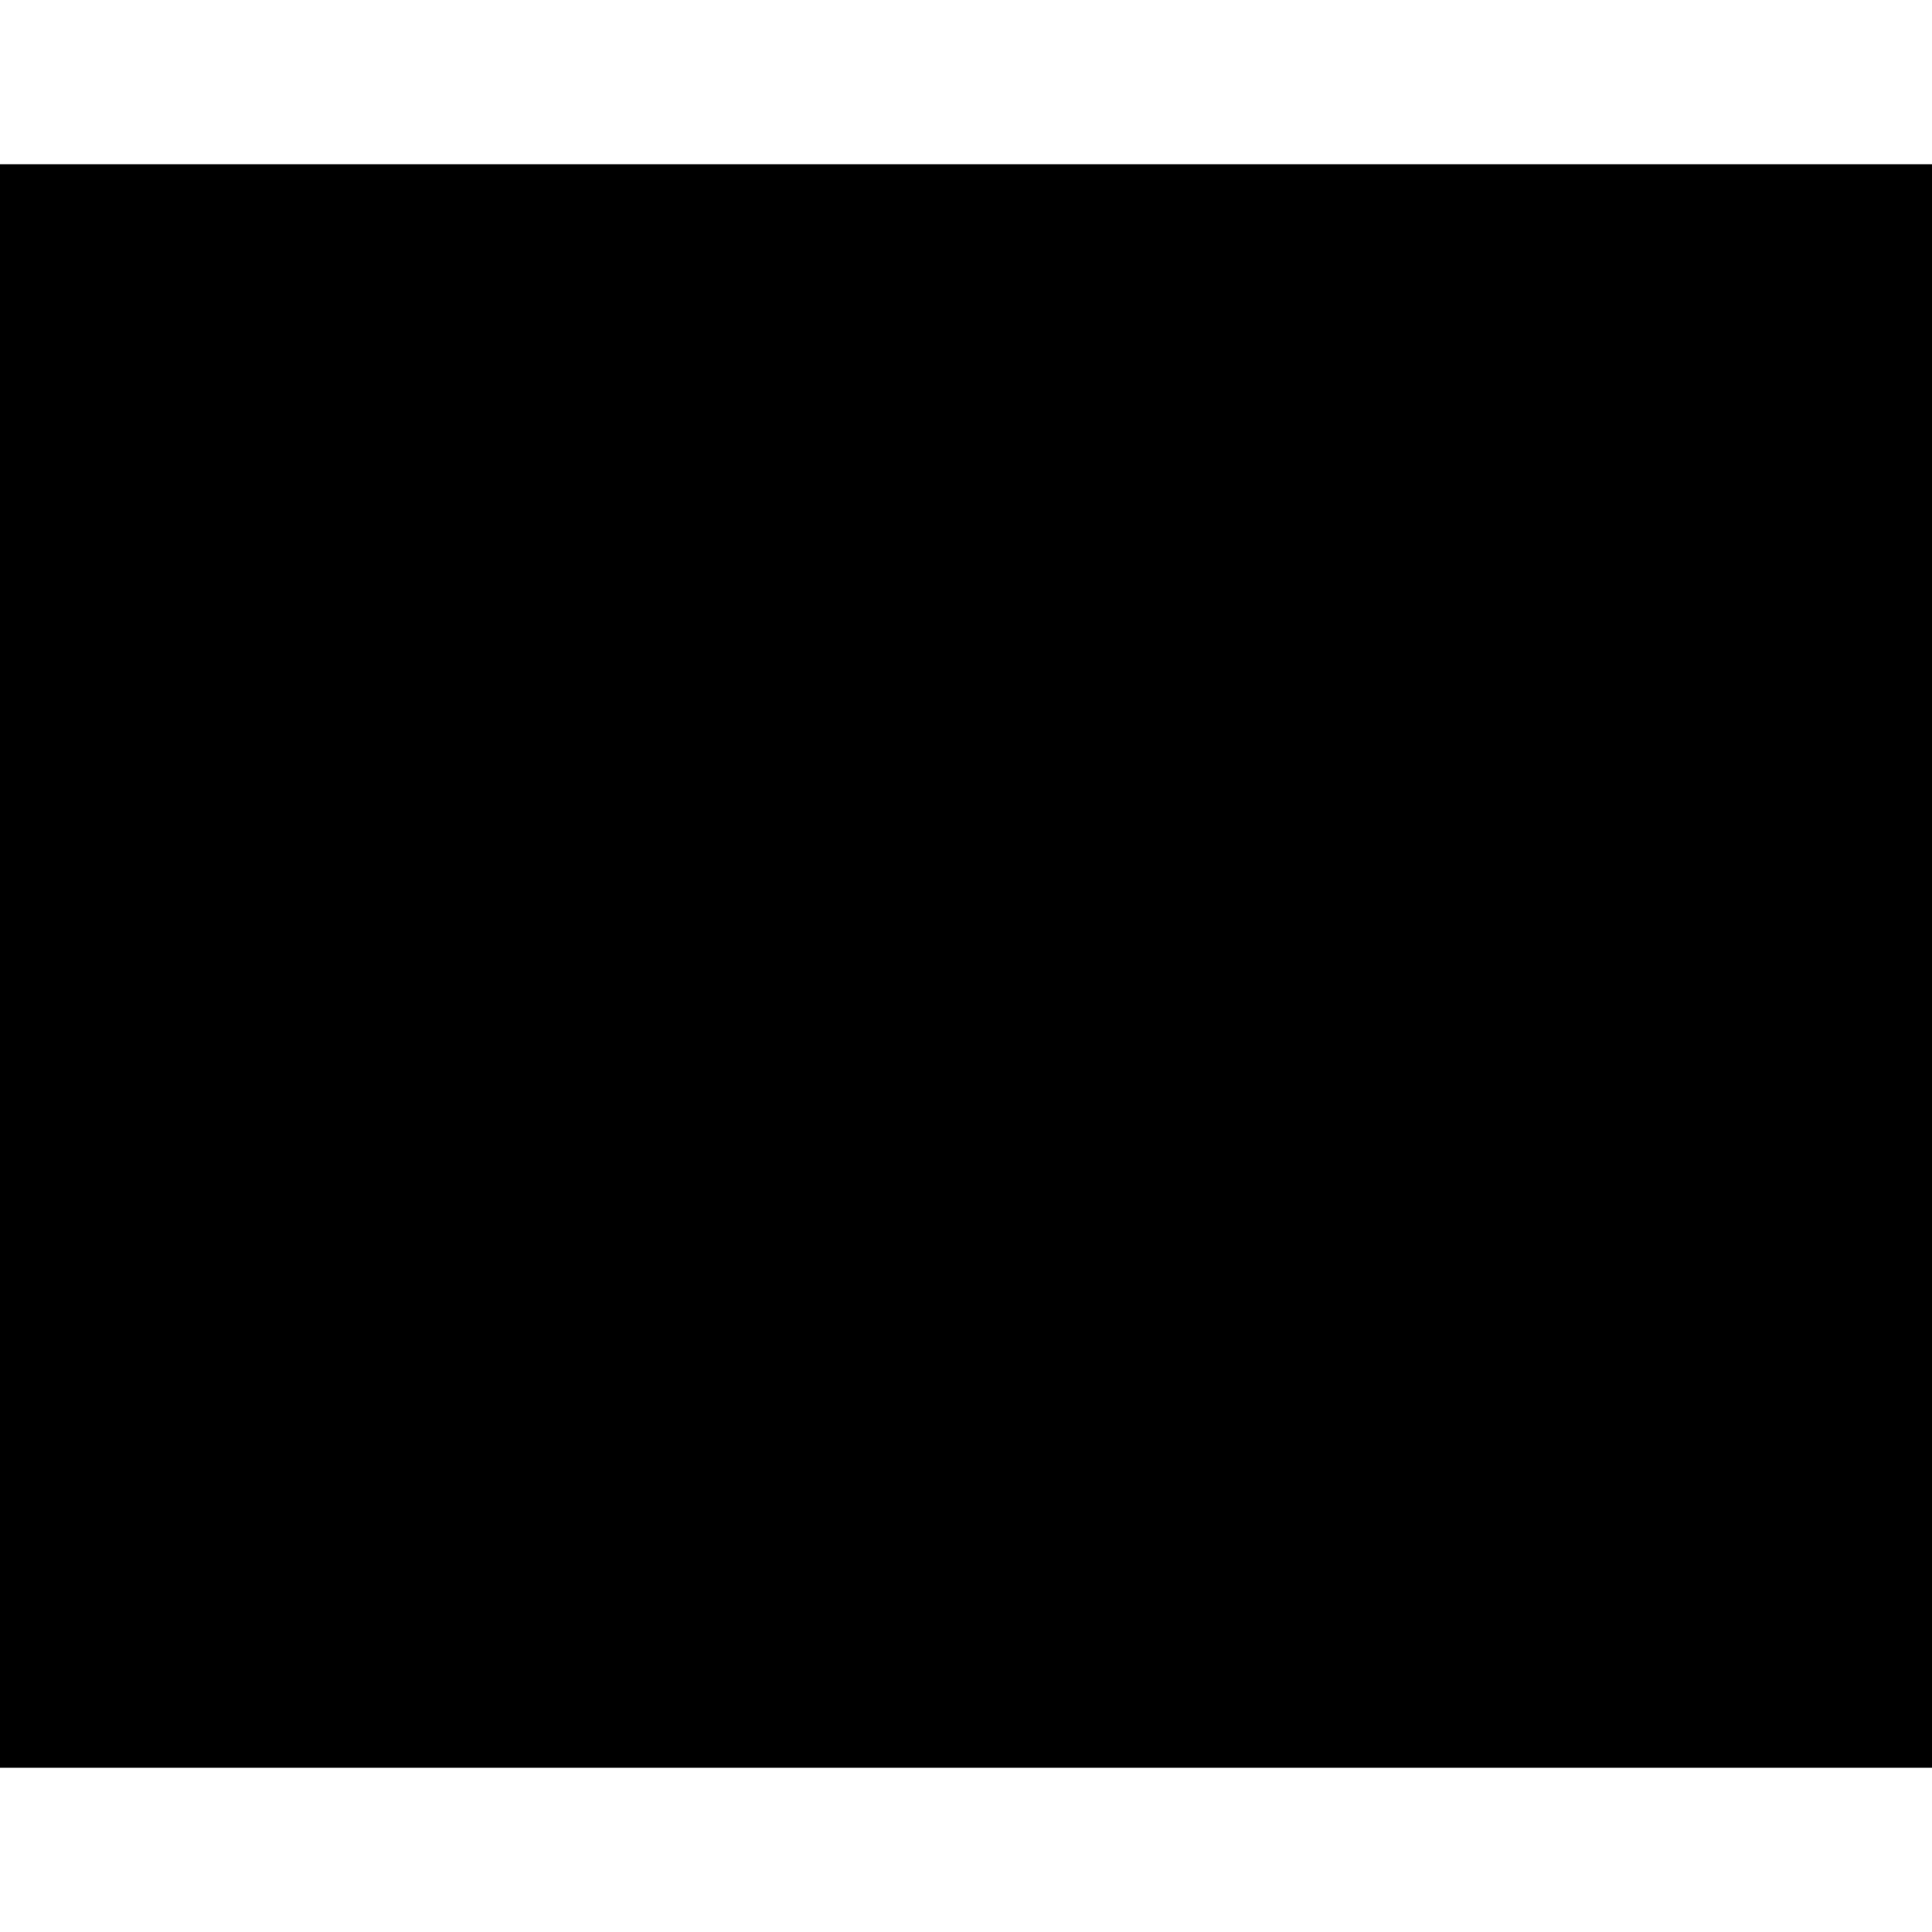
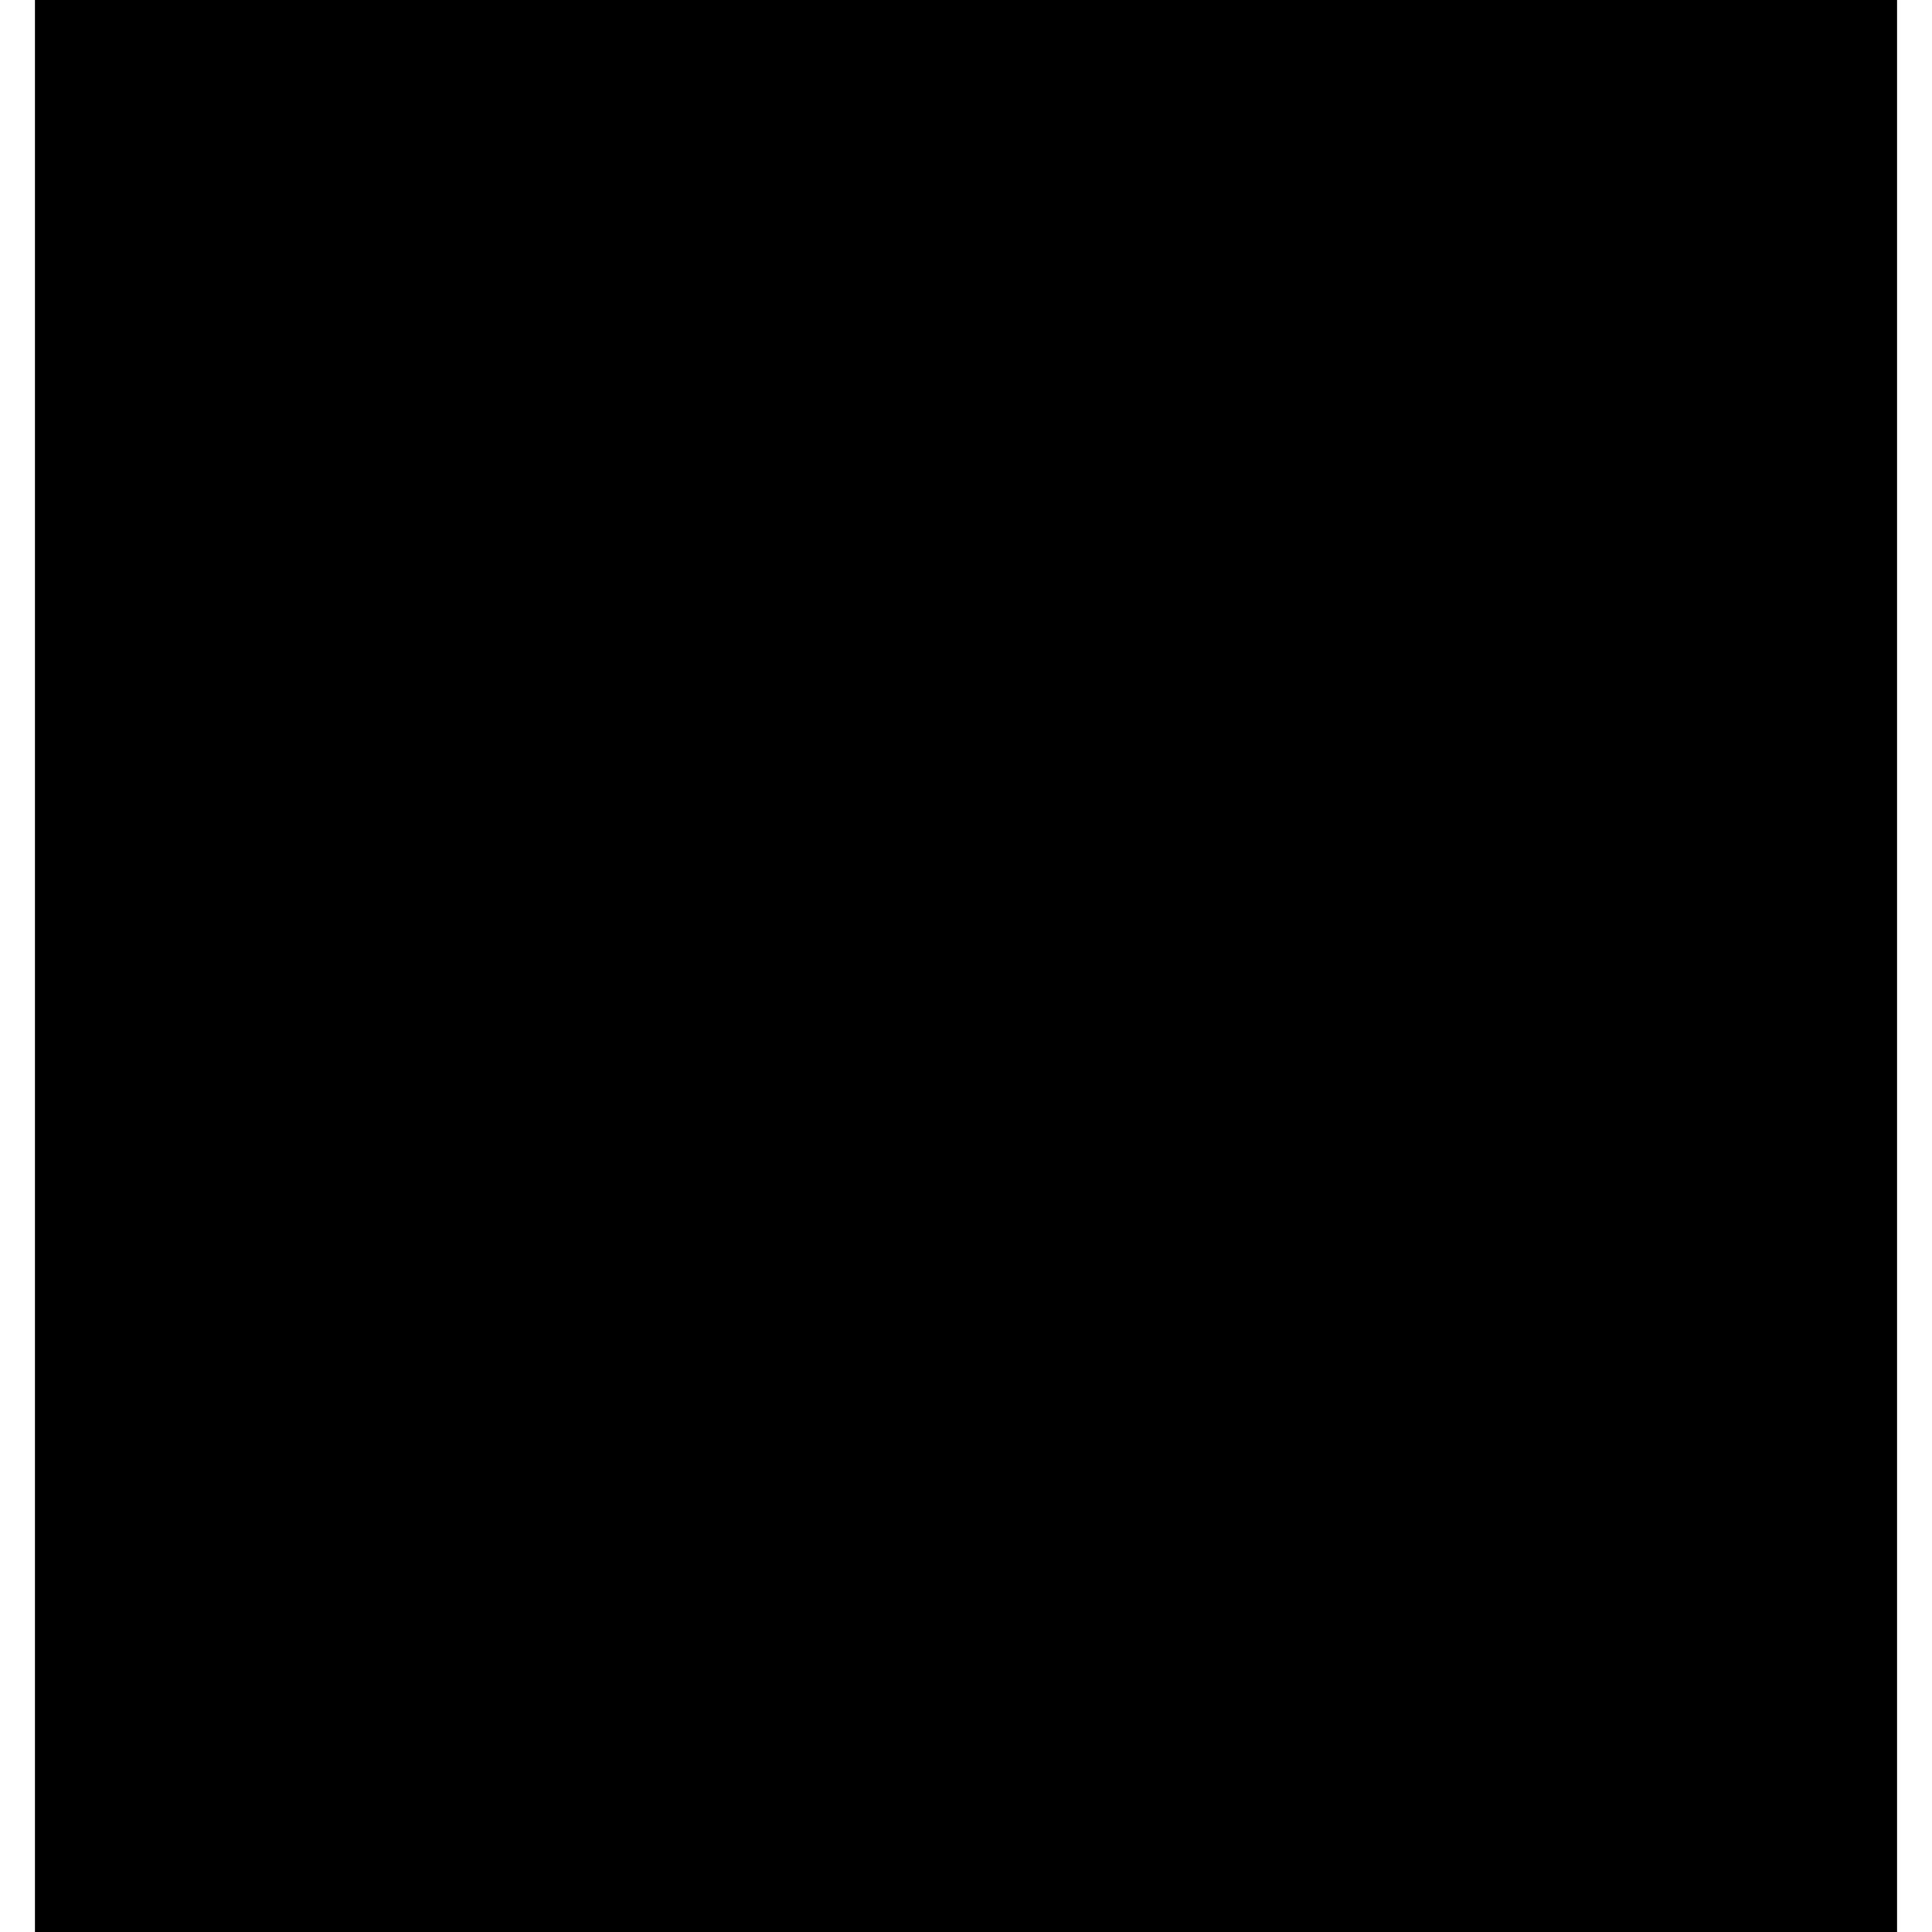
- <svg xmlns="http://www.w3.org/2000/svg" version="1.0" width="447pt" height="447pt" viewBox="0 0 447 447" preserveAspectRatio="xMidYMid meet">
-   <g transform="translate(0,447) scale(0.1,-0.1)" fill="#000000" stroke="none">
-     <path d="M0 2235 l0 -1855 2235 0 2235 0 0 1855 0 1855 -2235 0 -2235 0 0 -1855z" />
+ <svg xmlns="http://www.w3.org/2000/svg" version="1.0" width="277pt" height="277pt" viewBox="0 0 277 277" preserveAspectRatio="xMidYMid meet">
+   <g transform="translate(0,277) scale(0.1,-0.1)" fill="#000000" stroke="none">
+     <path d="M50 1385 l0 -1385 1335 0 1335 0 0 1385 0 1385 -1335 0 -1335 0 0 -1385z" />
  </g>
</svg>
